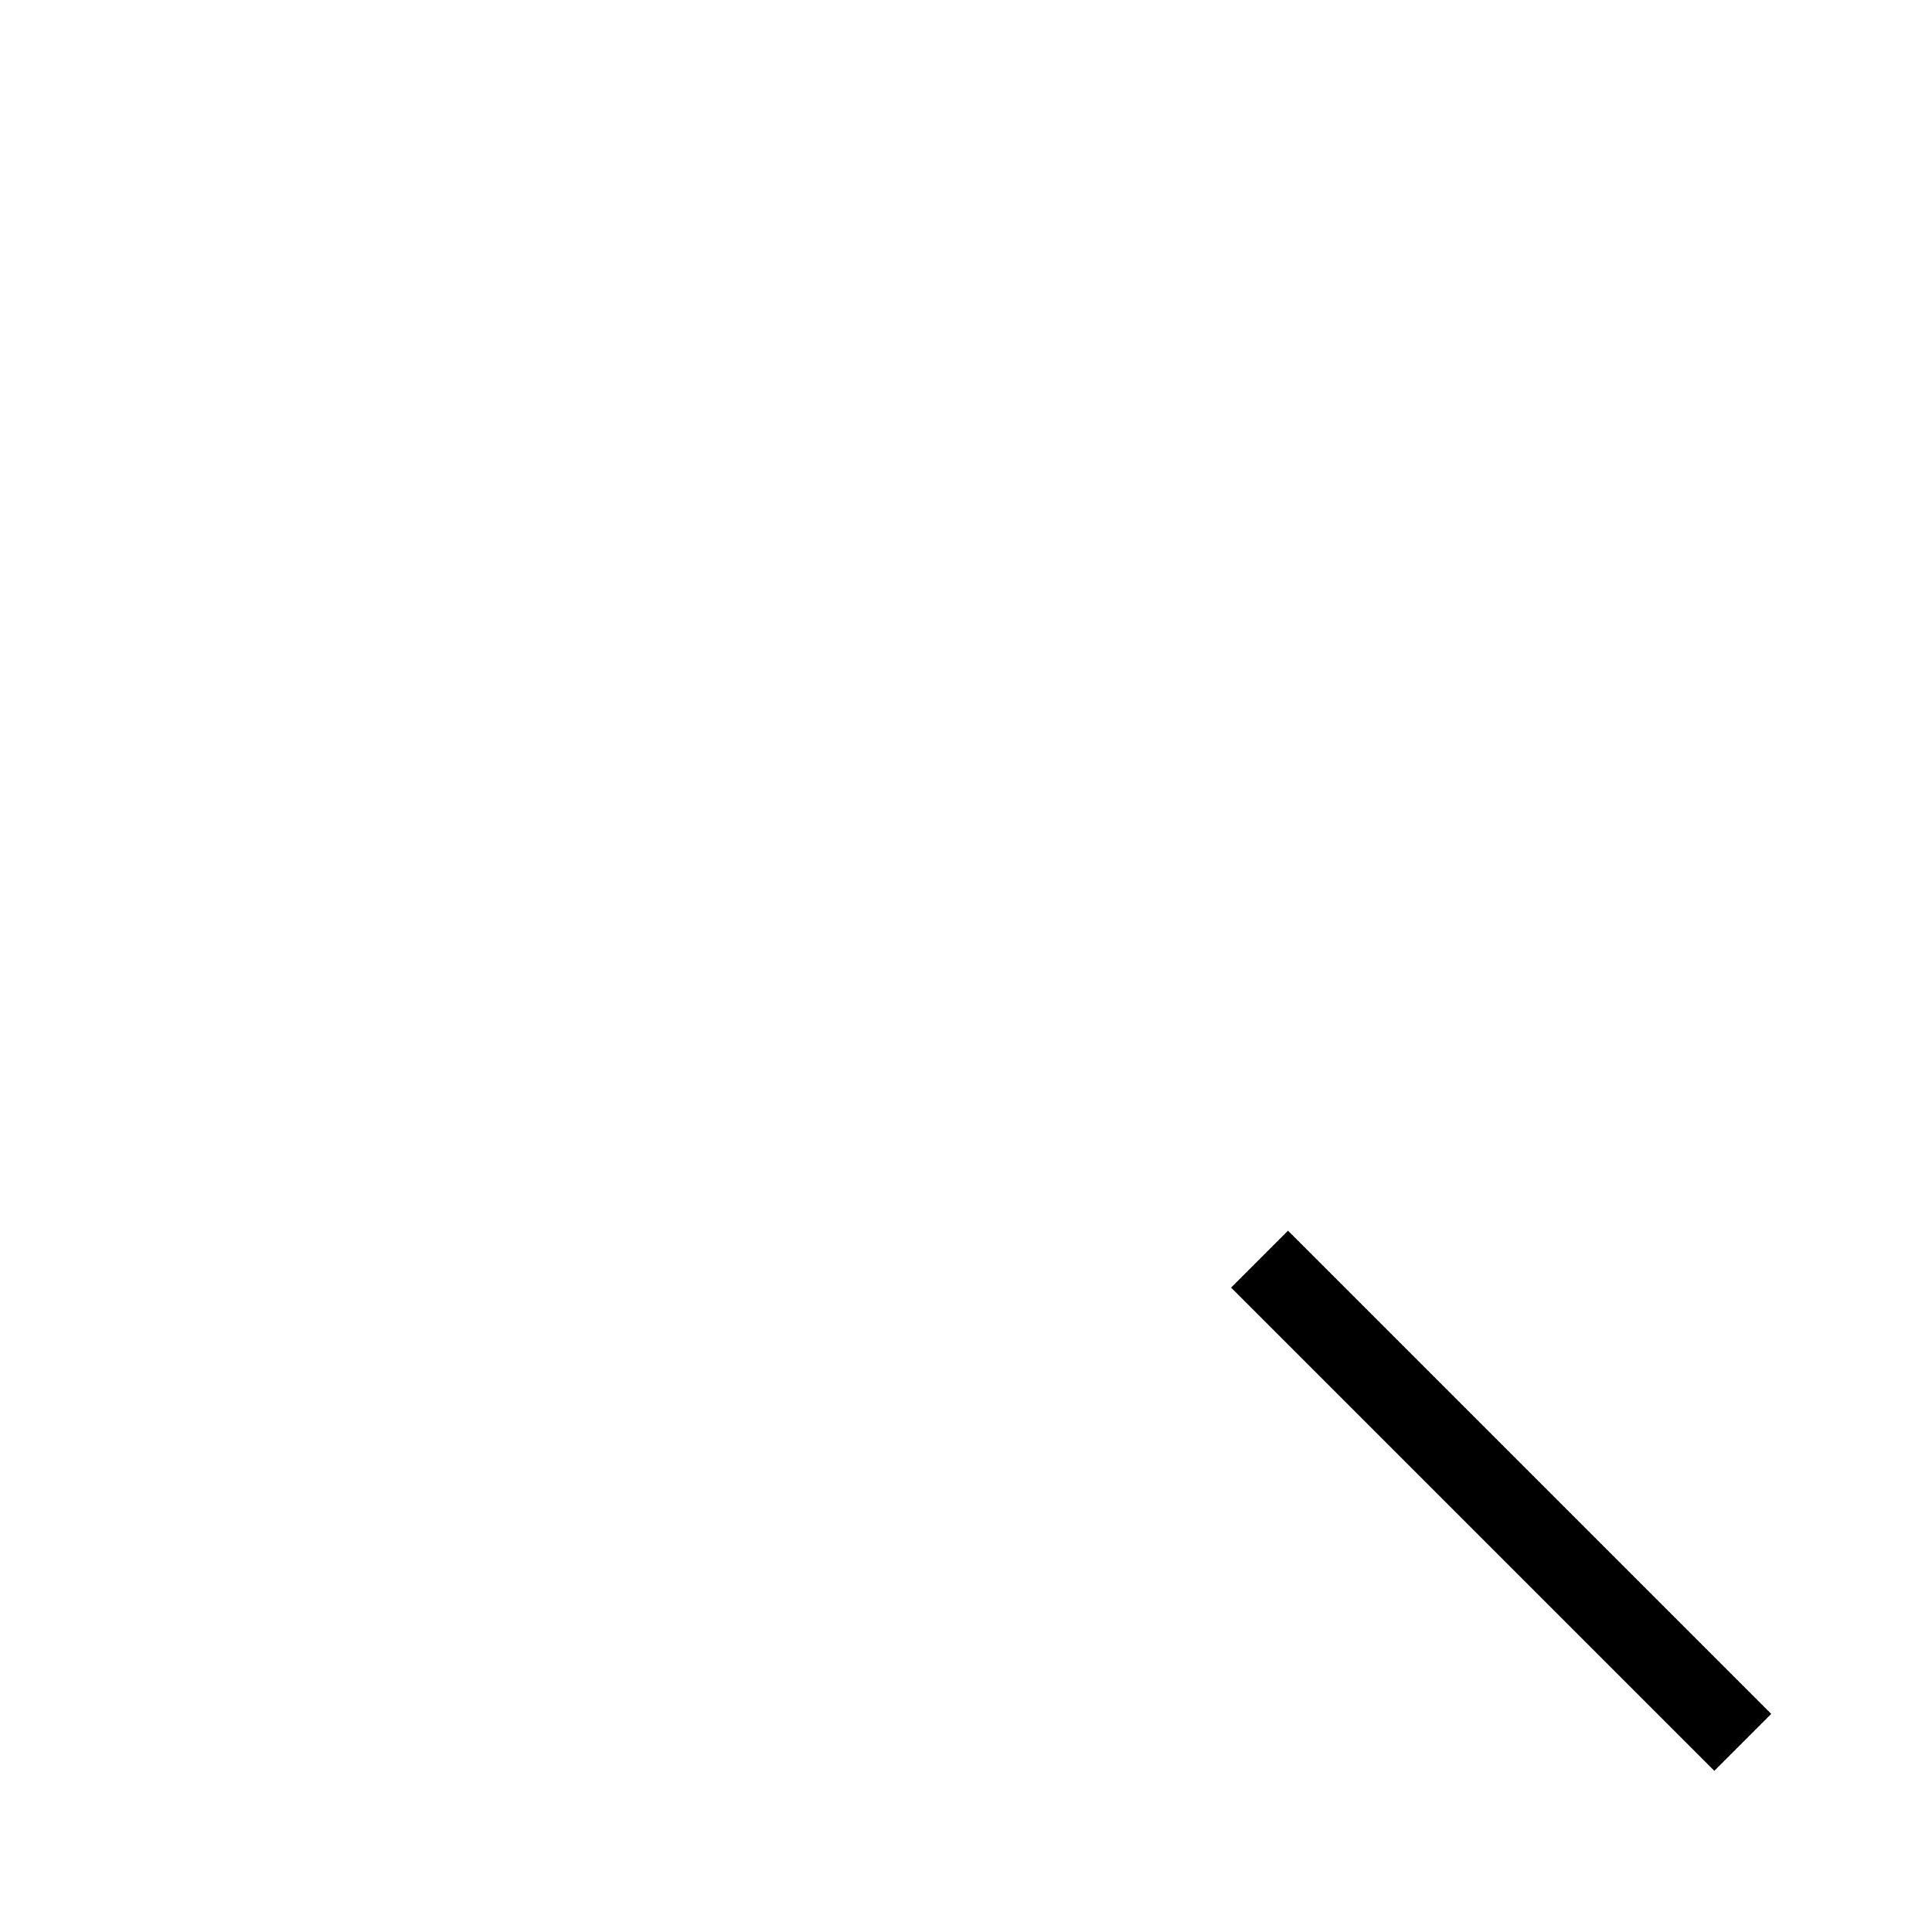
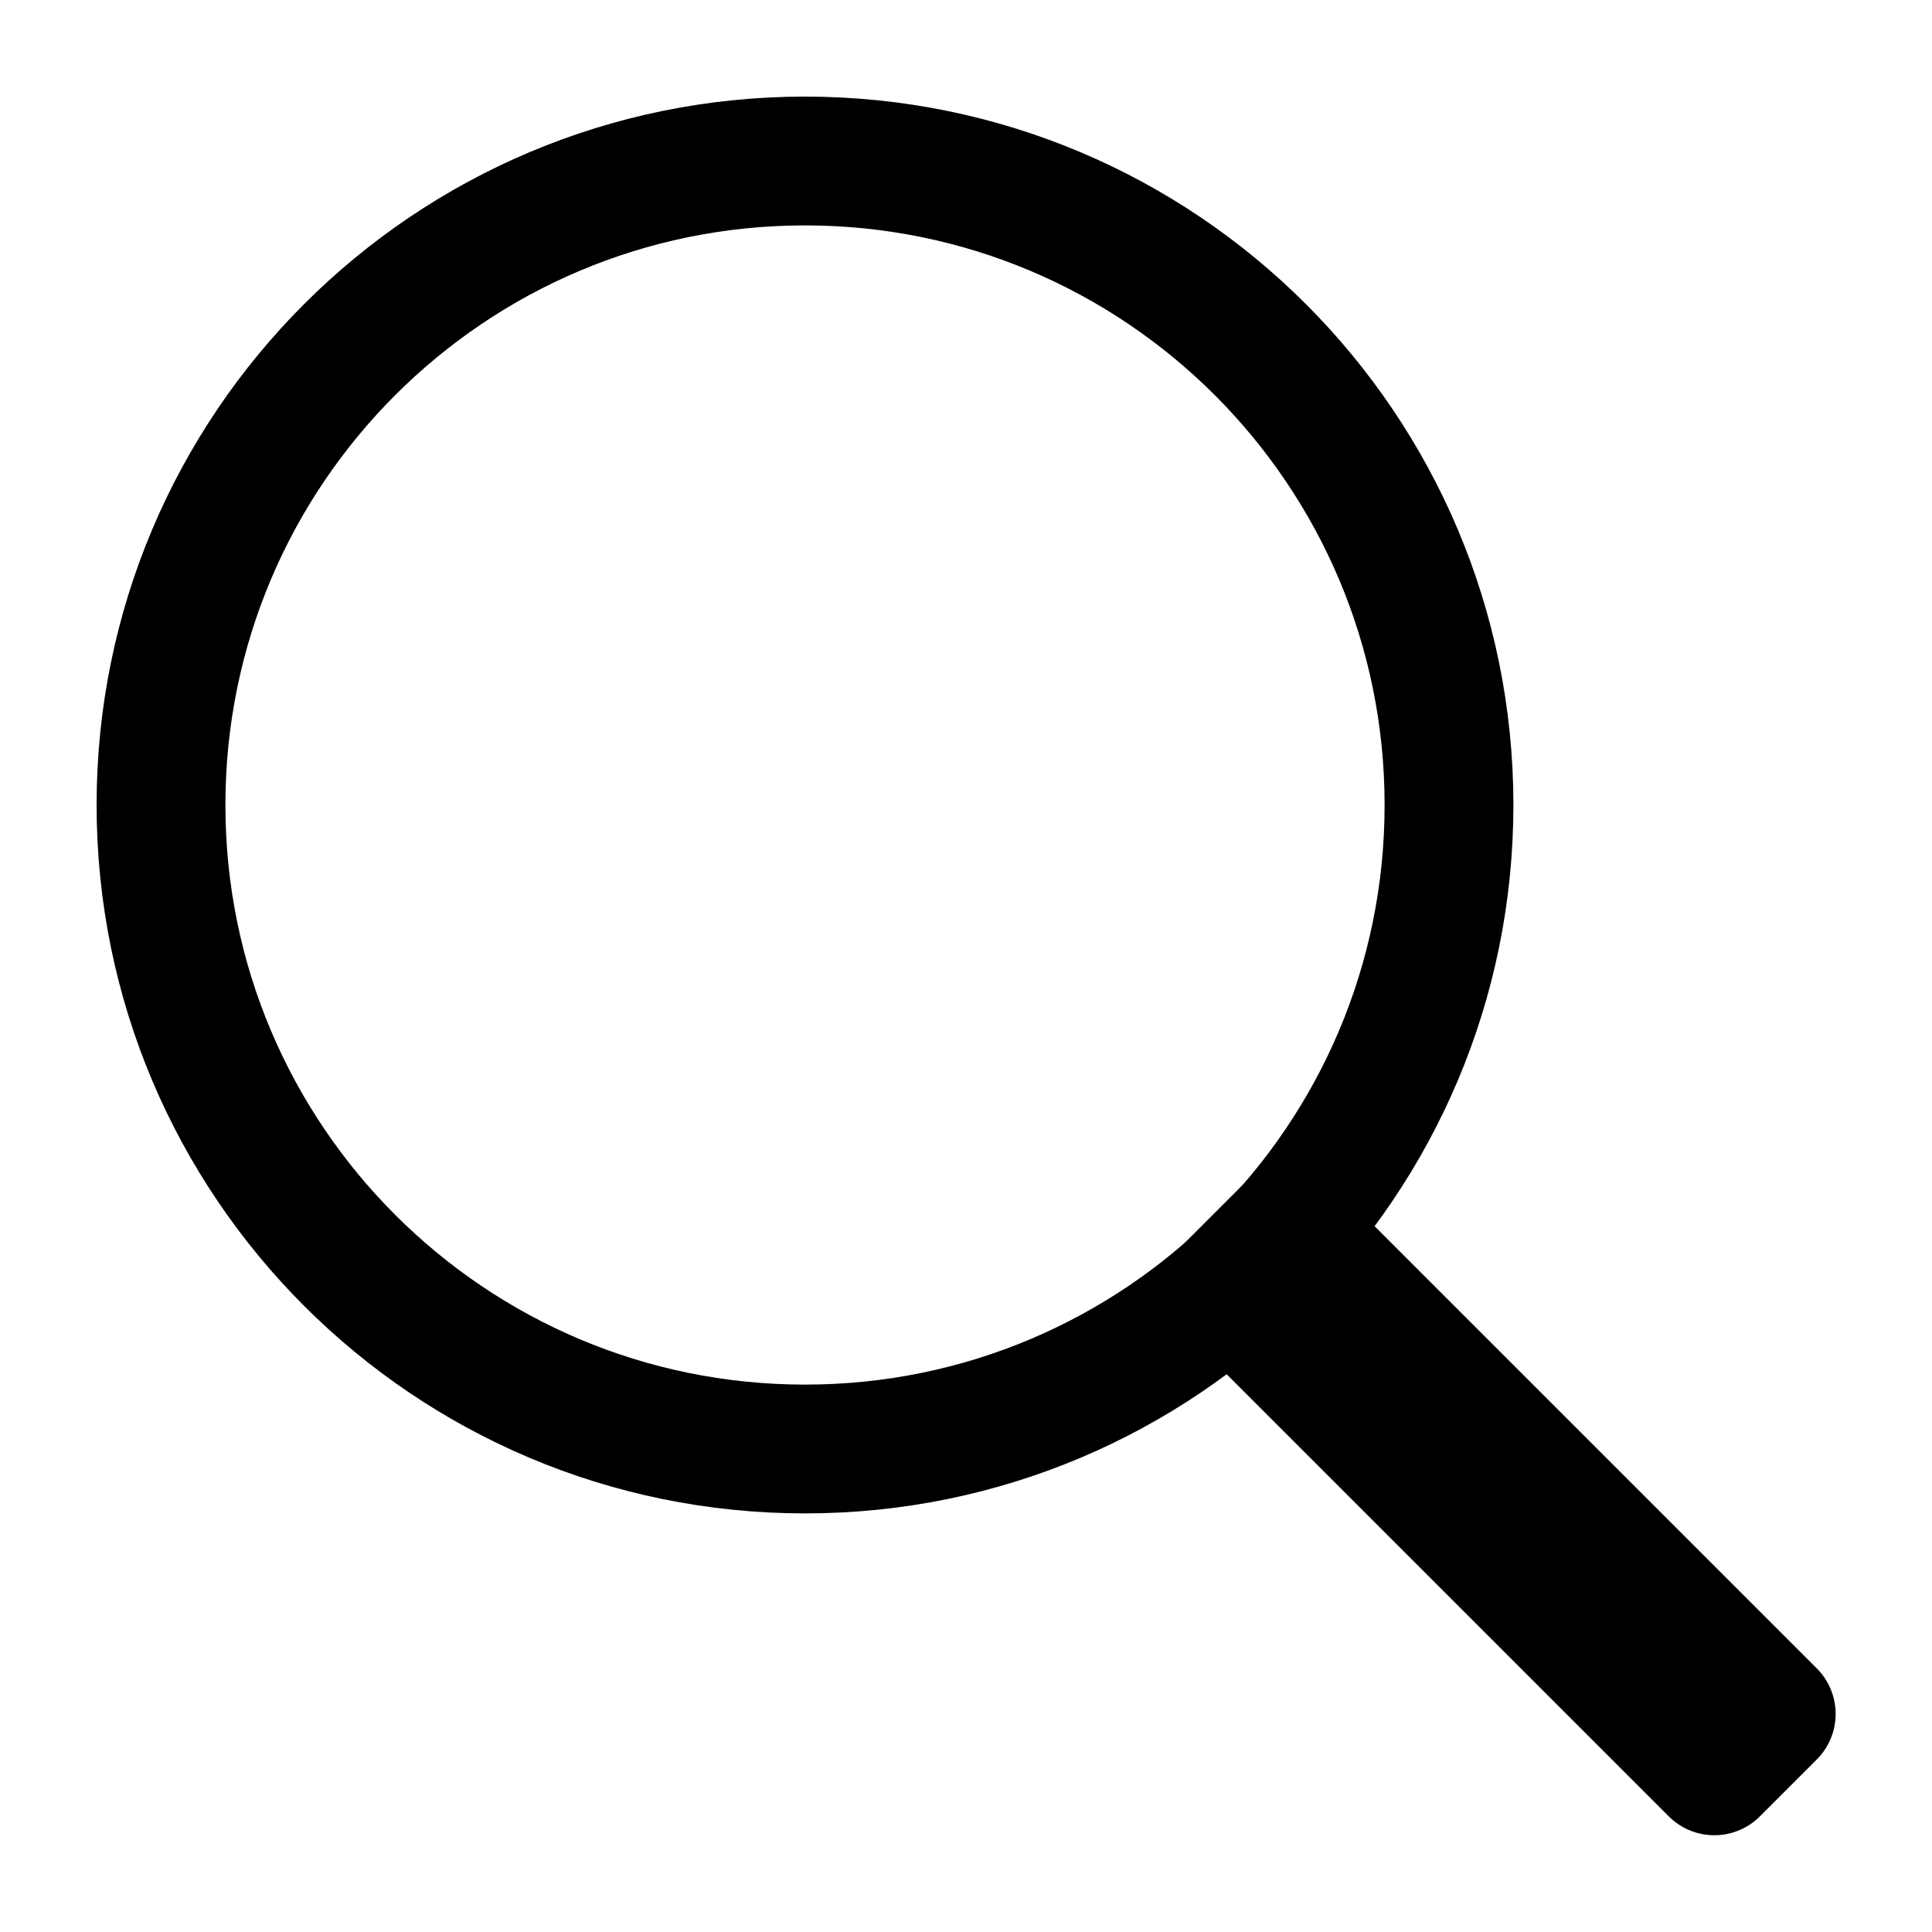
- <svg xmlns="http://www.w3.org/2000/svg" width="32" height="32" viewBox="0 0 24 24" fill="" data-reactroot="">
-   <path stroke-linejoin="round" stroke-linecap="round" stroke-width="1" stroke="" d="M16 15.288L15.293 15.995L21.296 21.998L22.003 21.291L16 15.288Z" />
-   <path stroke-linejoin="round" stroke-linecap="round" stroke-width="1" stroke="" fill="rgba(0,0,0,0)" d="M10 18C14.418 18 18 14.418 18 10C18 5.582 14.418 2 10 2C5.582 2 2 5.582 2 10C2 14.418 5.582 18 10 18Z" />
+ <svg xmlns="http://www.w3.org/2000/svg" width="32" height="32" viewBox="0 0 24 24" fill="none" data-reactroot="">
+   <path stroke-linejoin="round" stroke-linecap="round" stroke-width="1.6" stroke="currentColor" d="M16 15.288L15.293 15.995L21.296 21.998L22.003 21.291L16 15.288Z" />
+   <path stroke-linejoin="round" stroke-linecap="round" stroke-width="1.6" stroke="currentColor" fill="none" d="M10 18C14.418 18 18 14.418 18 10C18 5.582 14.418 2 10 2C5.582 2 2 5.582 2 10C2 14.418 5.582 18 10 18Z" />
</svg>
